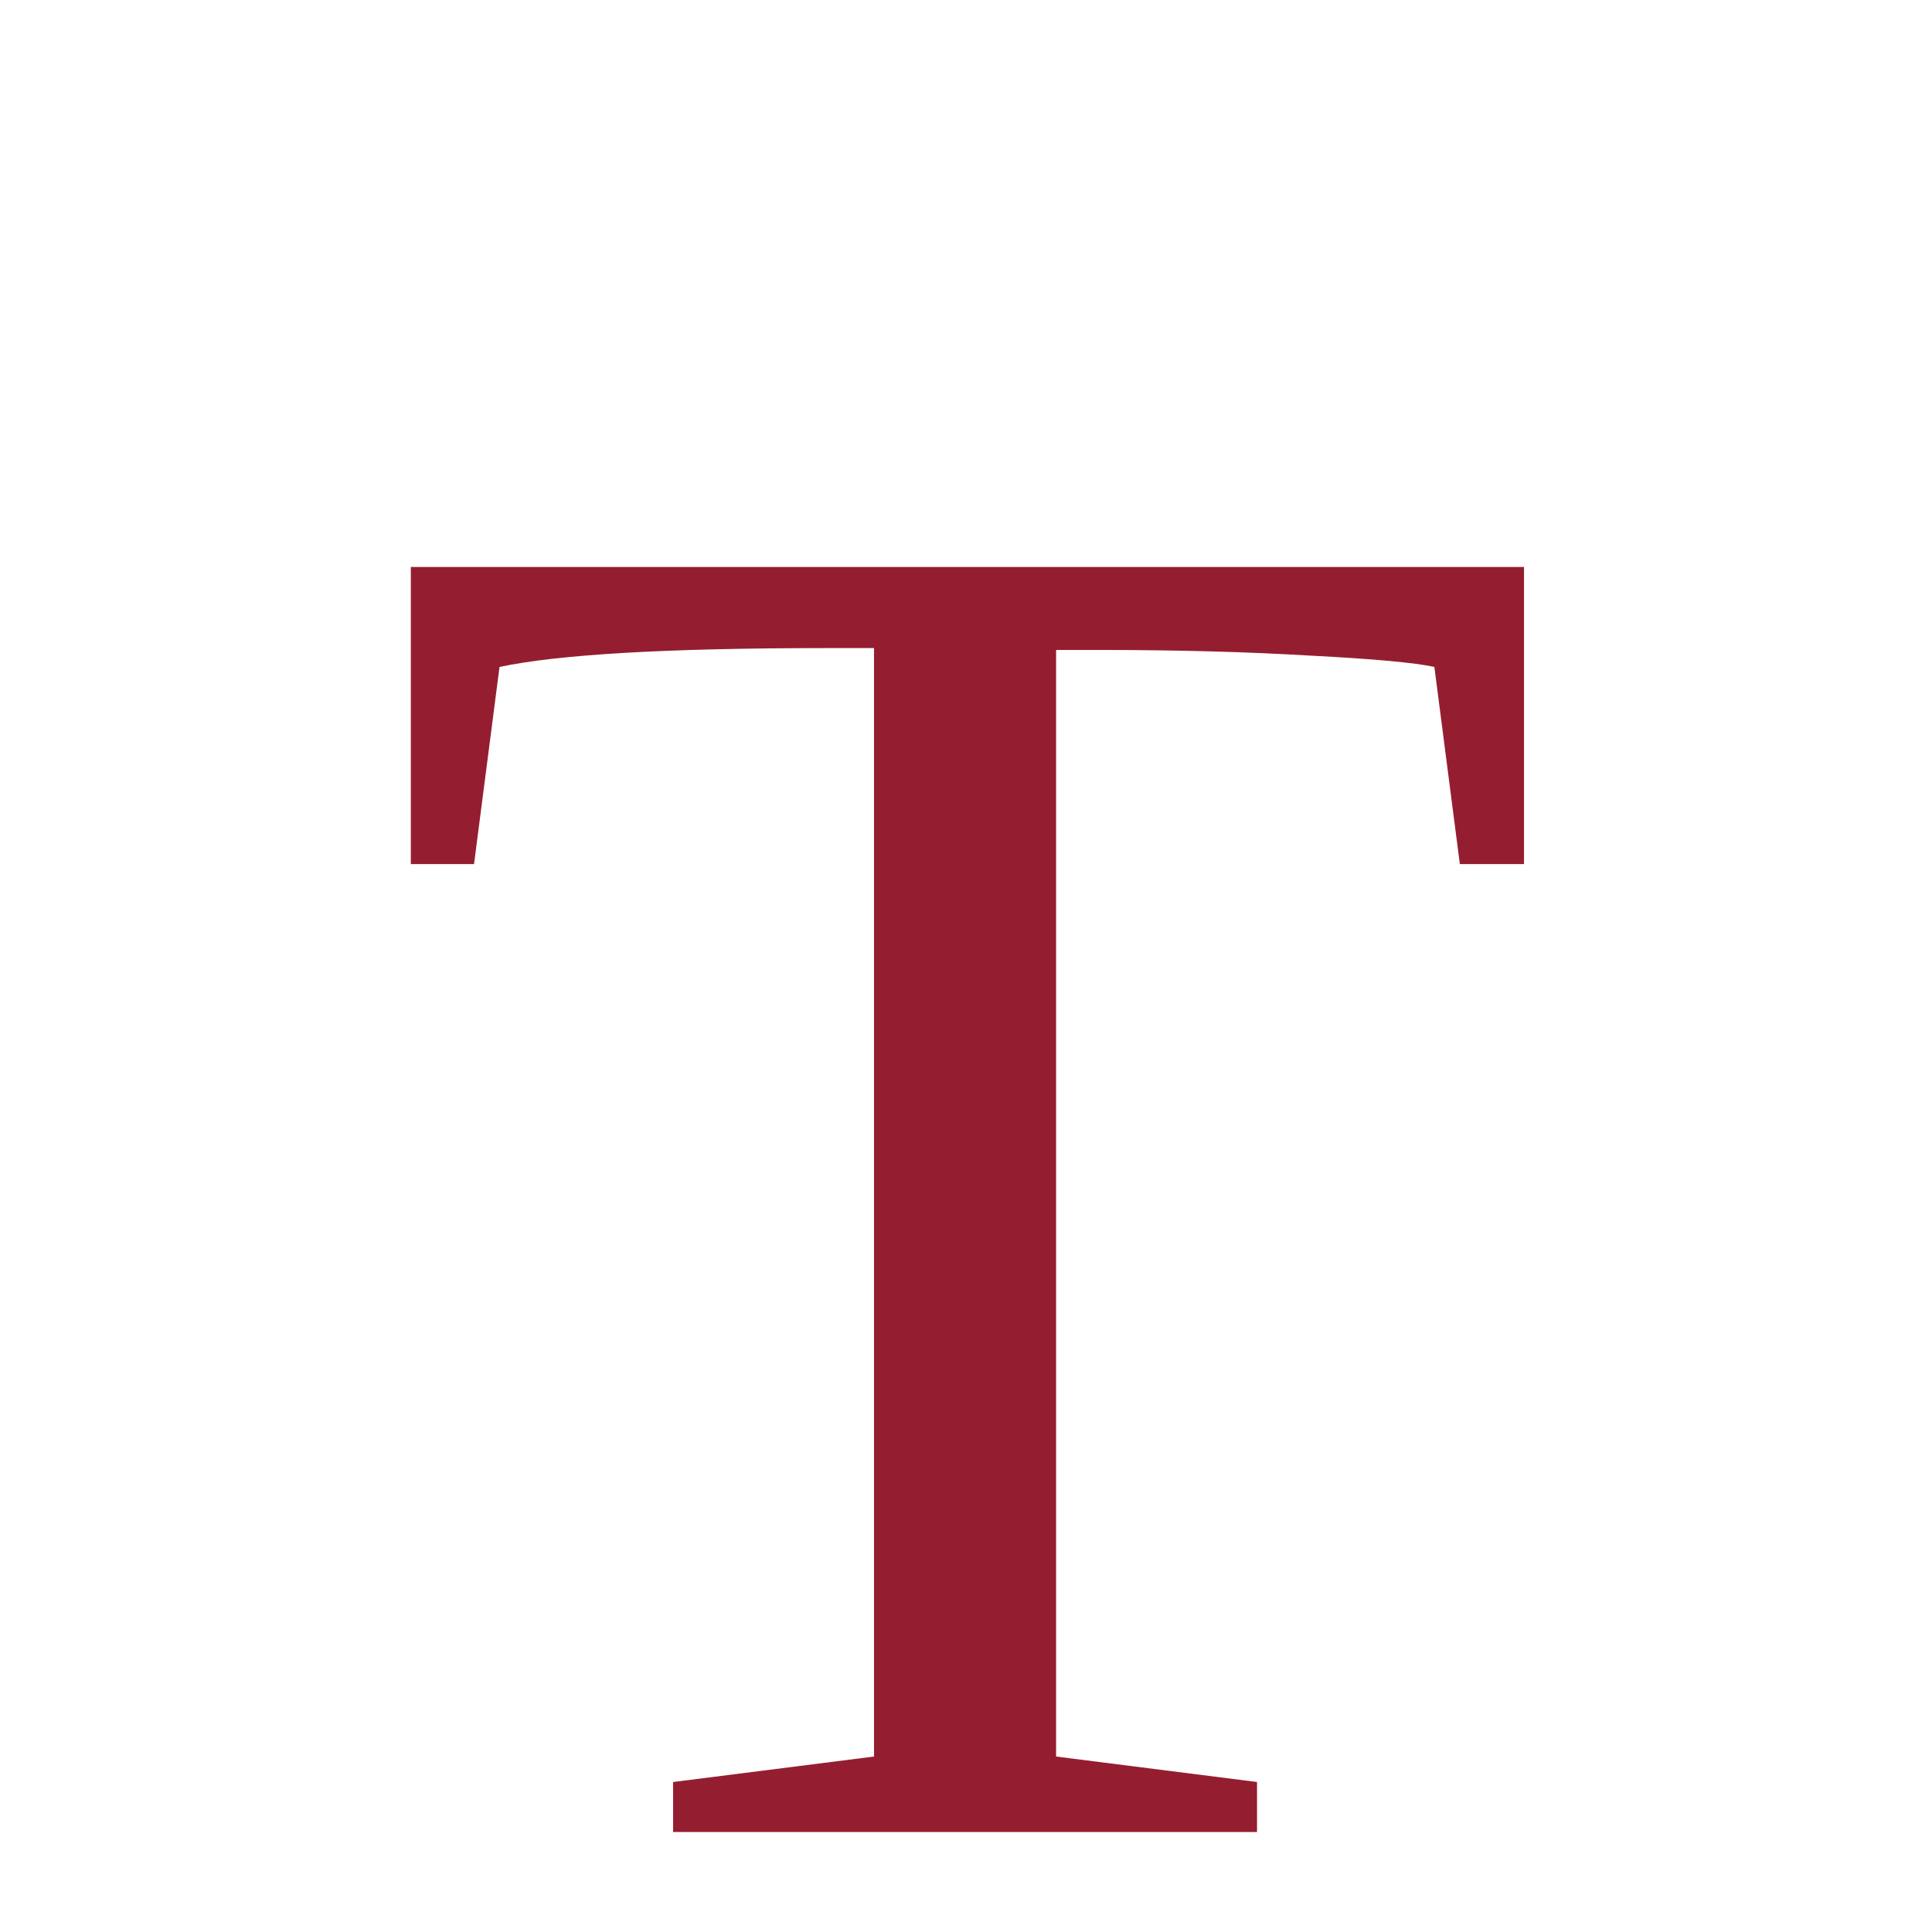
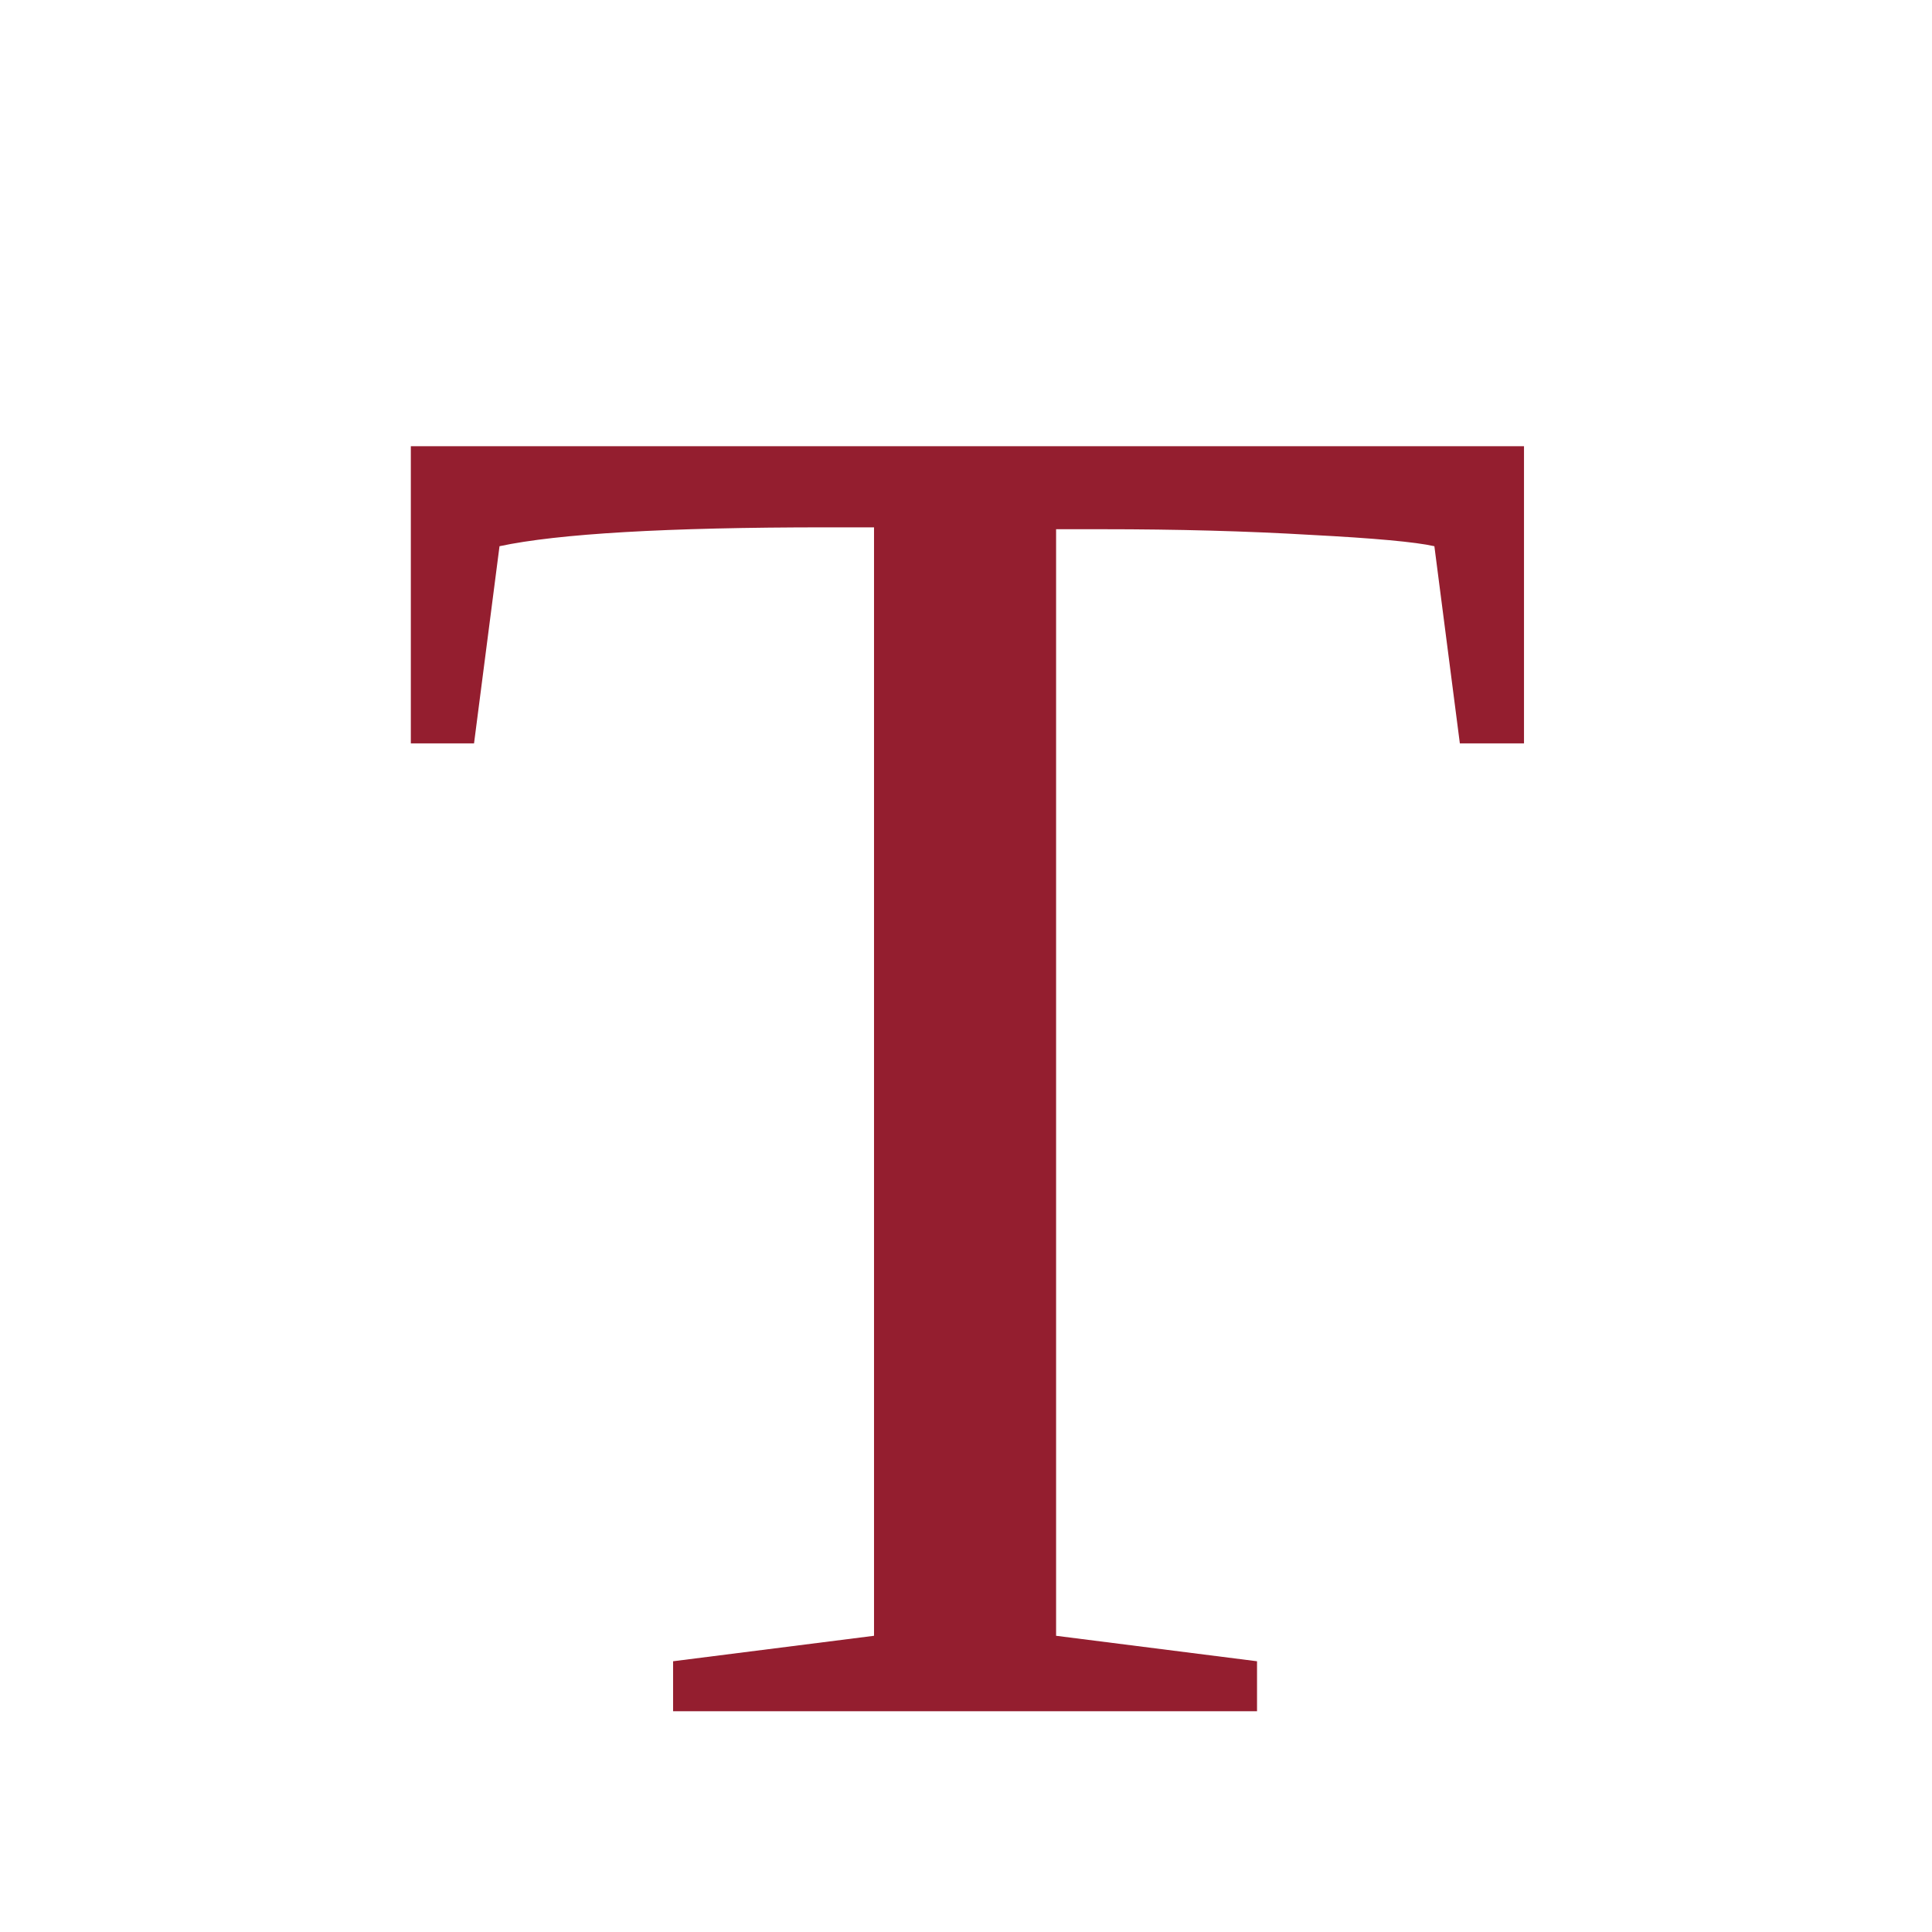
<svg xmlns="http://www.w3.org/2000/svg" width="32" height="32" viewBox="0 0 32 32">
-   <text x="16" y="23" text-anchor="middle" dominant-baseline="middle" font-family="Georgia, 'Times New Roman', Times, serif" font-size="32" fill="#941E2F">T</text>
+   <text x="16" y="21" text-anchor="middle" dominant-baseline="middle" font-family="Georgia, 'Times New Roman', Times, serif" font-size="32" fill="#941E2F">T</text>
</svg>
